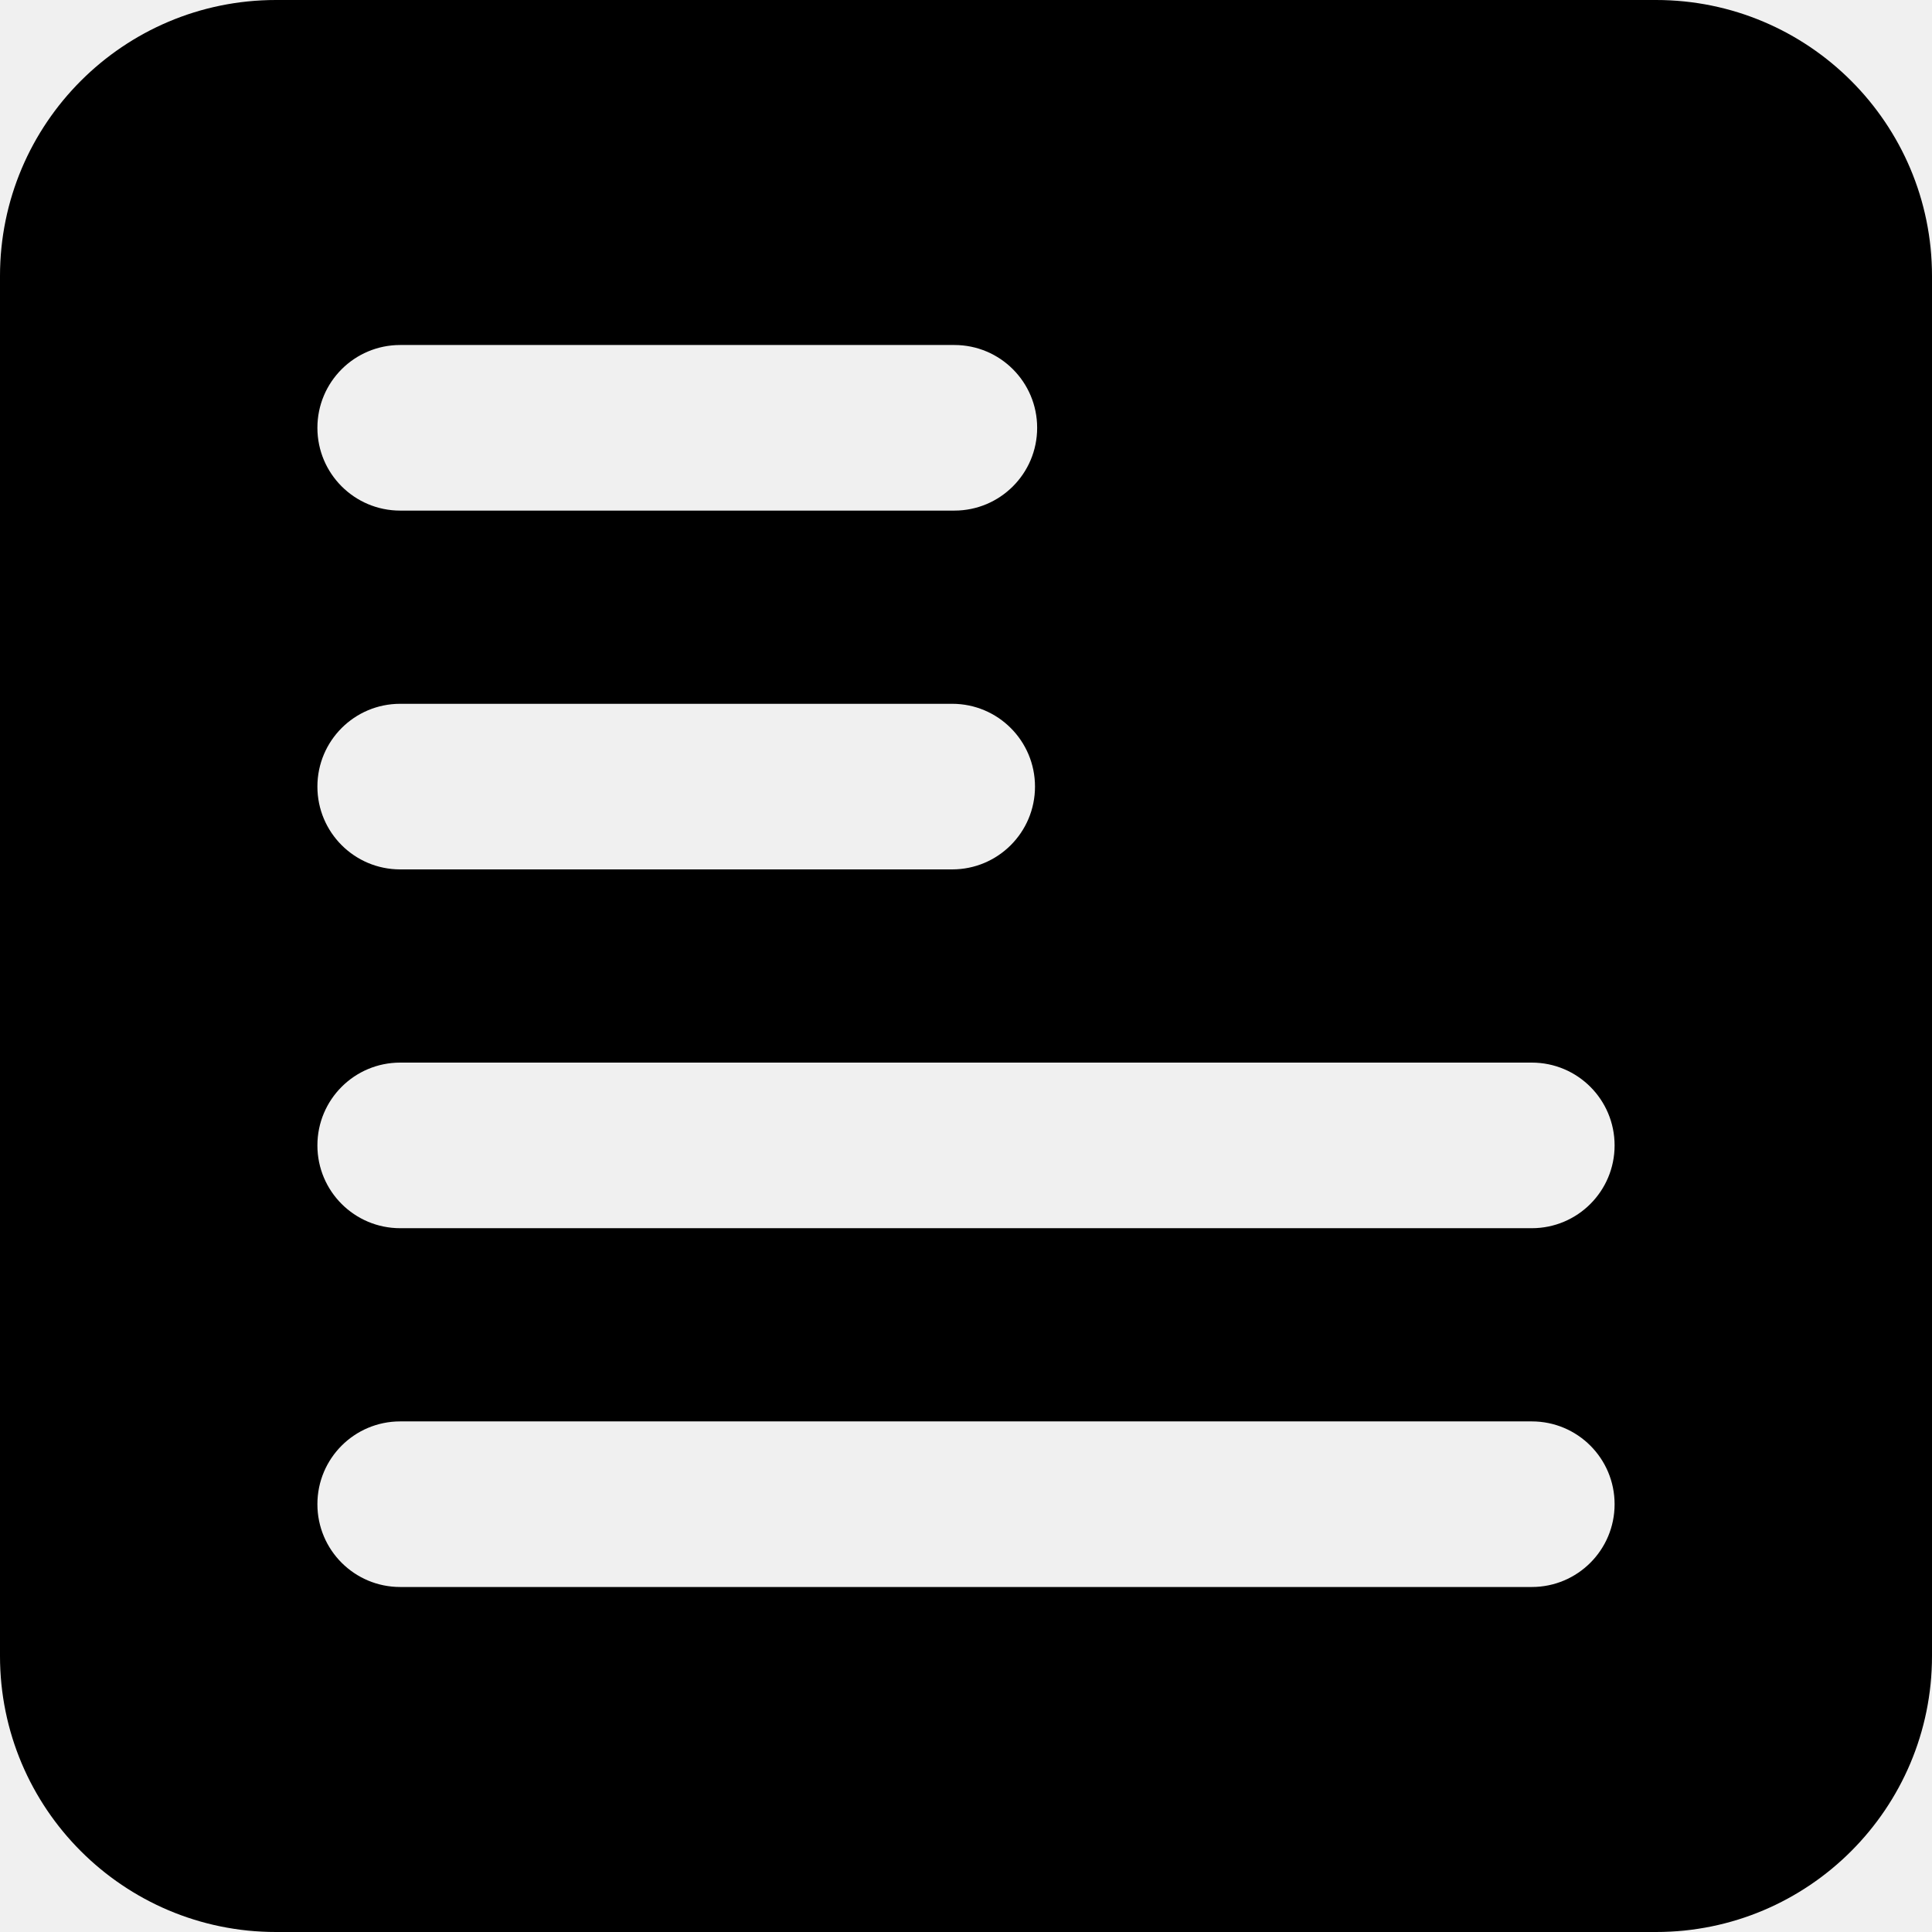
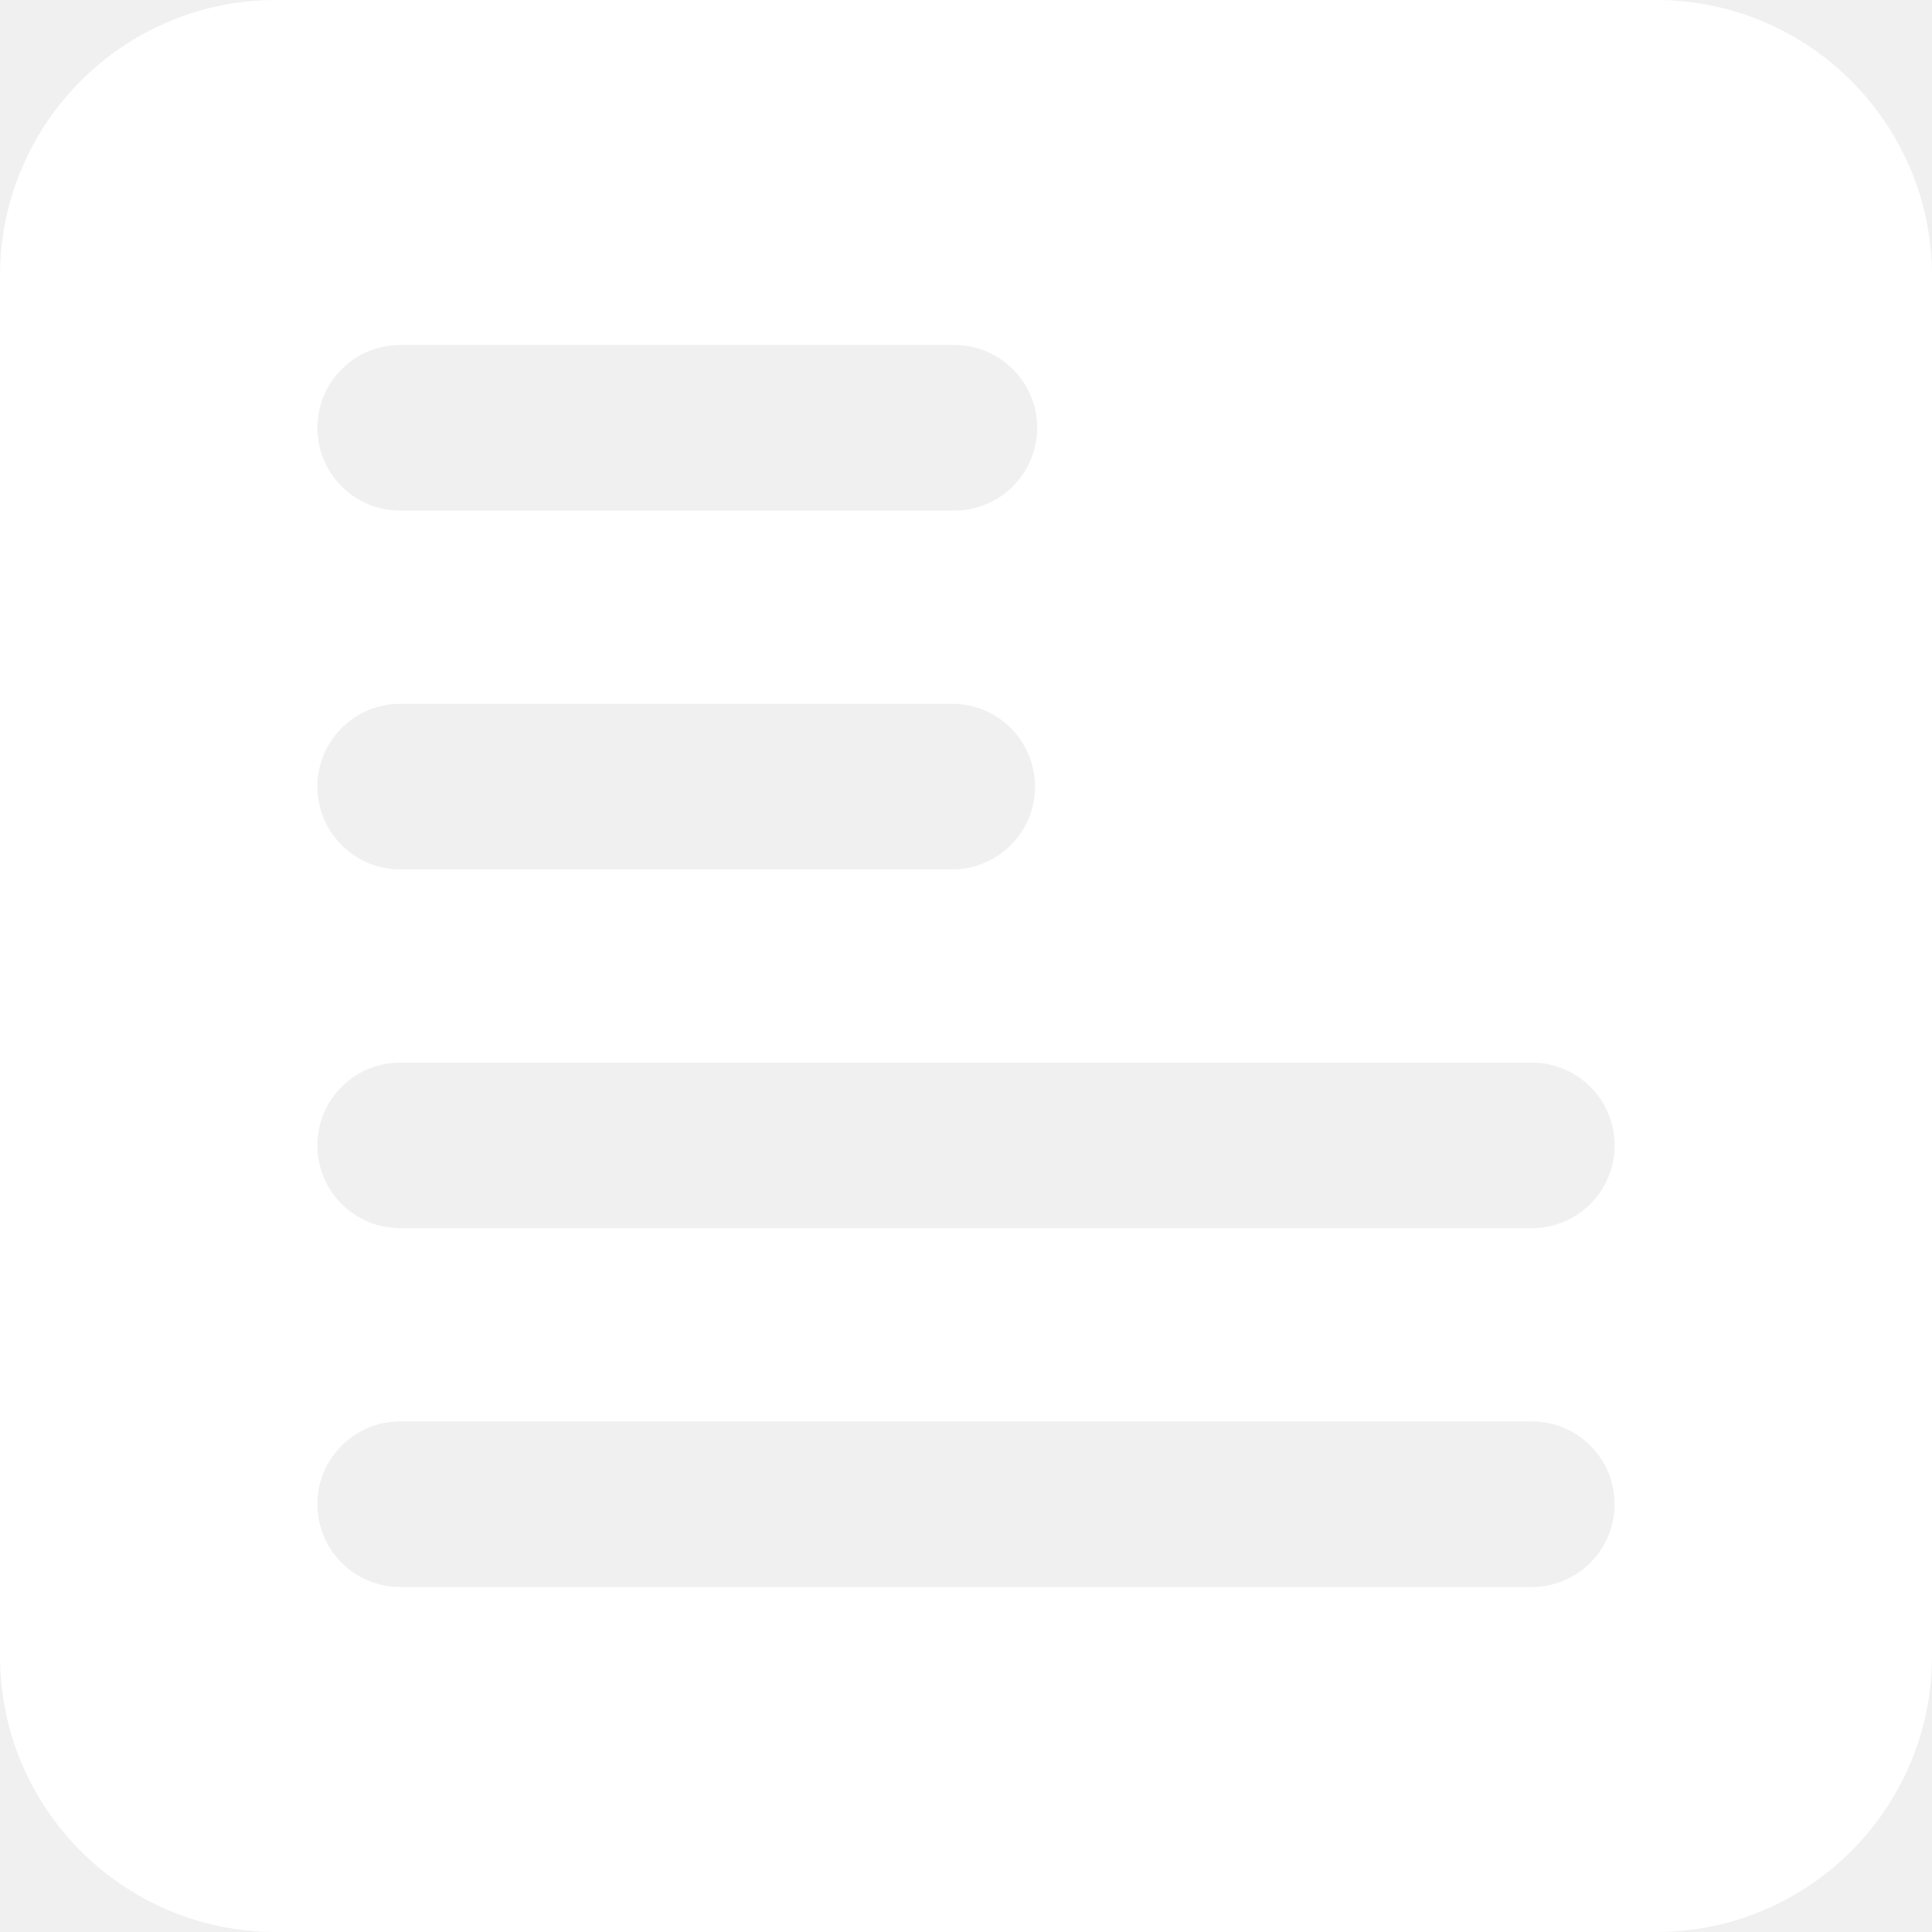
- <svg xmlns="http://www.w3.org/2000/svg" version="1.1" id="Capa_1" x="0px" y="0px" width="35px" height="35px" viewBox="0 0 35 35" style="enable-background:new 0 0 35 35;" xml:space="preserve">
-   <g>
-     <path d="M30,0H5C2.239,0,0,2.239,0,5v25c0,2.761,2.239,5,5,5h25c2.762,0,5-2.239,5-5V5C35,2.239,32.762,0,30,0z M7.25,6.25h10.039   c0.829,0,1.5,0.671,1.5,1.5s-0.671,1.5-1.5,1.5H7.25c-0.829,0-1.5-0.671-1.5-1.5S6.421,6.25,7.25,6.25z M7.25,12.75h10   c0.829,0,1.5,0.671,1.5,1.5s-0.671,1.5-1.5,1.5h-10c-0.829,0-1.5-0.671-1.5-1.5S6.421,12.75,7.25,12.75z M27.75,28.75H7.25   c-0.829,0-1.5-0.671-1.5-1.5s0.671-1.5,1.5-1.5h20.5c0.829,0,1.5,0.671,1.5,1.5S28.579,28.75,27.75,28.75z M27.75,22.25H7.25   c-0.829,0-1.5-0.671-1.5-1.5s0.671-1.5,1.5-1.5h20.5c0.829,0,1.5,0.671,1.5,1.5S28.579,22.25,27.75,22.25z" />
+ <svg xmlns="http://www.w3.org/2000/svg" version="1.1" width="35" height="35" style="enable-background:new 0 0 35 35;" xml:space="preserve">
+   <rect id="backgroundrect" width="100%" height="100%" x="0" y="0" fill="none" stroke="none" />
+   <g class="currentLayer" style="">
+     <g id="svg_1" class="selected" fill="#ffffff" fill-opacity="1">
+       <path d="M30,0H5C2.239,0,0,2.239,0,5v25c0,2.761,2.239,5,5,5h25c2.762,0,5-2.239,5-5V5C35,2.239,32.762,0,30,0z M7.25,6.25h10.039   c0.829,0,1.5,0.671,1.5,1.5s-0.671,1.5-1.5,1.5H7.25c-0.829,0-1.5-0.671-1.5-1.5S6.421,6.25,7.25,6.25z M7.25,12.75h10   c0.829,0,1.5,0.671,1.5,1.5s-0.671,1.5-1.5,1.5h-10c-0.829,0-1.5-0.671-1.5-1.5S6.421,12.75,7.25,12.75z M27.75,28.75H7.25   c-0.829,0-1.5-0.671-1.5-1.5s0.671-1.5,1.5-1.5h20.5c0.829,0,1.5,0.671,1.5,1.5S28.579,28.75,27.75,28.75z M27.75,22.25H7.25   c-0.829,0-1.5-0.671-1.5-1.5s0.671-1.5,1.5-1.5h20.5c0.829,0,1.5,0.671,1.5,1.5S28.579,22.25,27.75,22.25z" id="svg_2" fill="#ffffff" fill-opacity="1" />
+     </g>
+     <g id="svg_3">
+ </g>
+     <g id="svg_4">
+ </g>
+     <g id="svg_5">
+ </g>
+     <g id="svg_6">
+ </g>
+     <g id="svg_7">
+ </g>
+     <g id="svg_8">
+ </g>
+     <g id="svg_9">
+ </g>
+     <g id="svg_10">
+ </g>
+     <g id="svg_11">
+ </g>
+     <g id="svg_12">
+ </g>
+     <g id="svg_13">
+ </g>
+     <g id="svg_14">
+ </g>
+     <g id="svg_15">
+ </g>
+     <g id="svg_16">
+ </g>
+     <g id="svg_17">
+ </g>
  </g>
-   <g>
- </g>
-   <g>
- </g>
-   <g>
- </g>
-   <g>
- </g>
-   <g>
- </g>
-   <g>
- </g>
-   <g>
- </g>
-   <g>
- </g>
-   <g>
- </g>
-   <g>
- </g>
-   <g>
- </g>
-   <g>
- </g>
-   <g>
- </g>
-   <g>
- </g>
-   <g>
- </g>
</svg>
